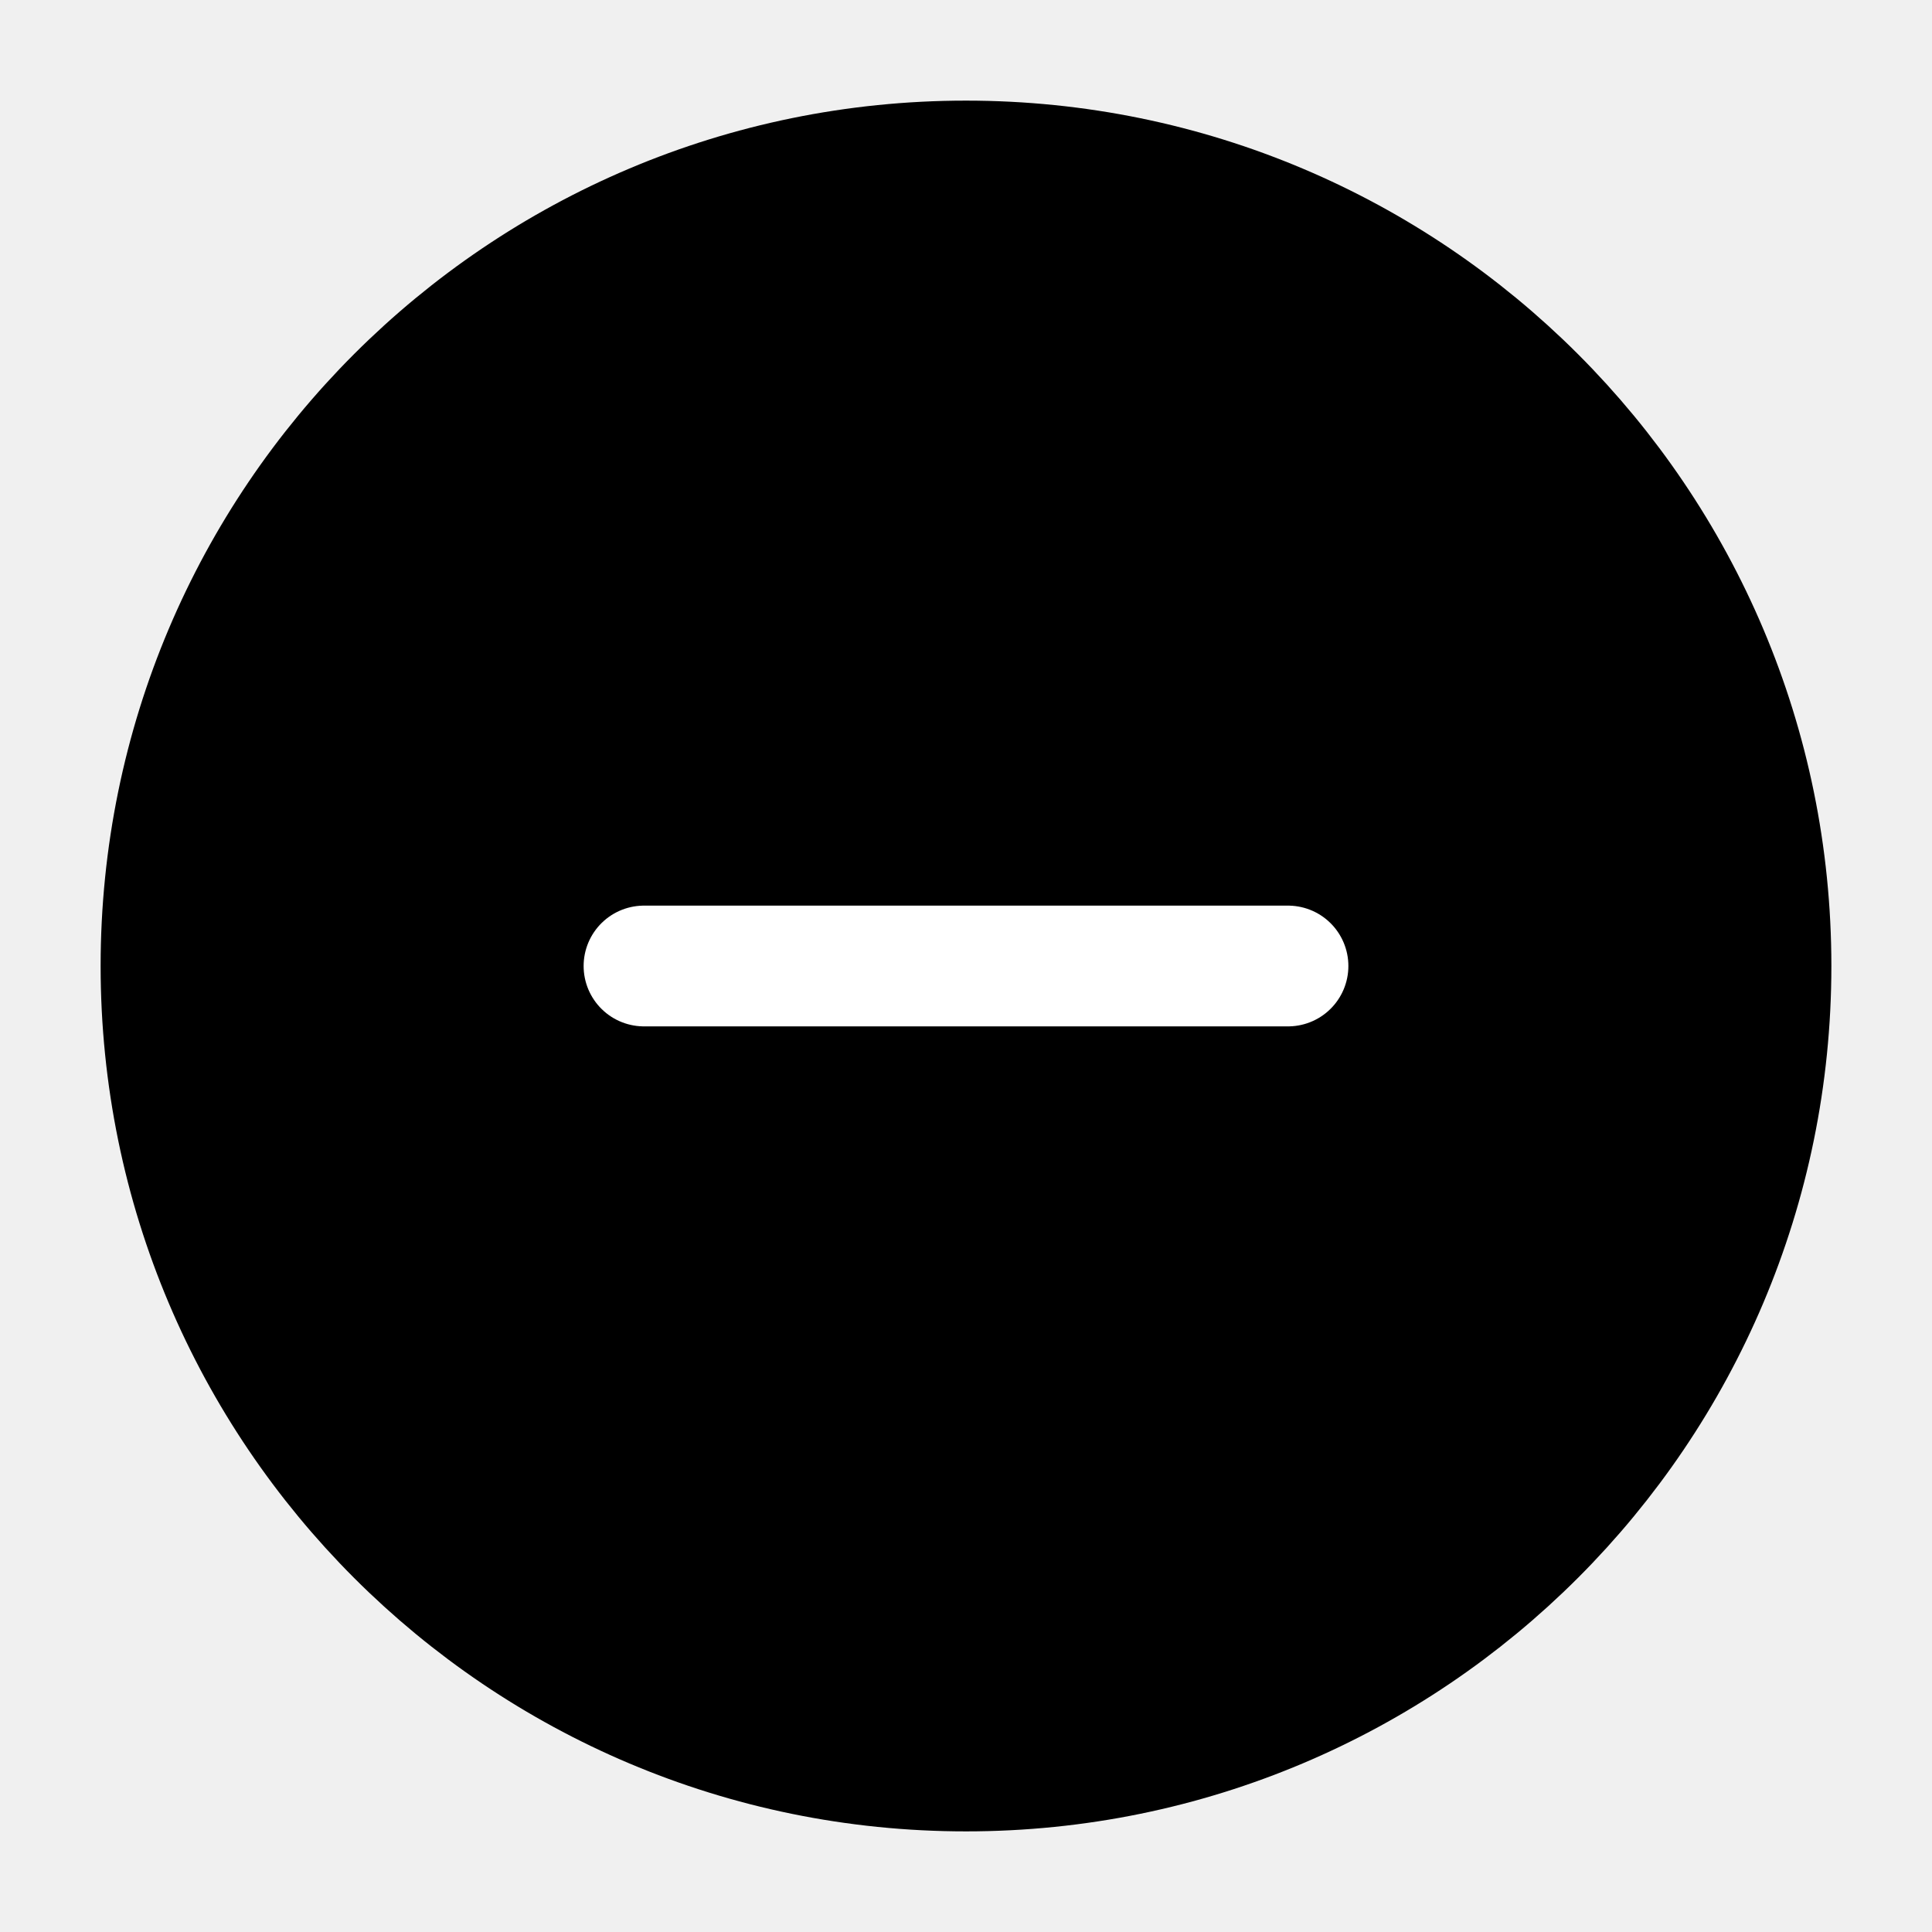
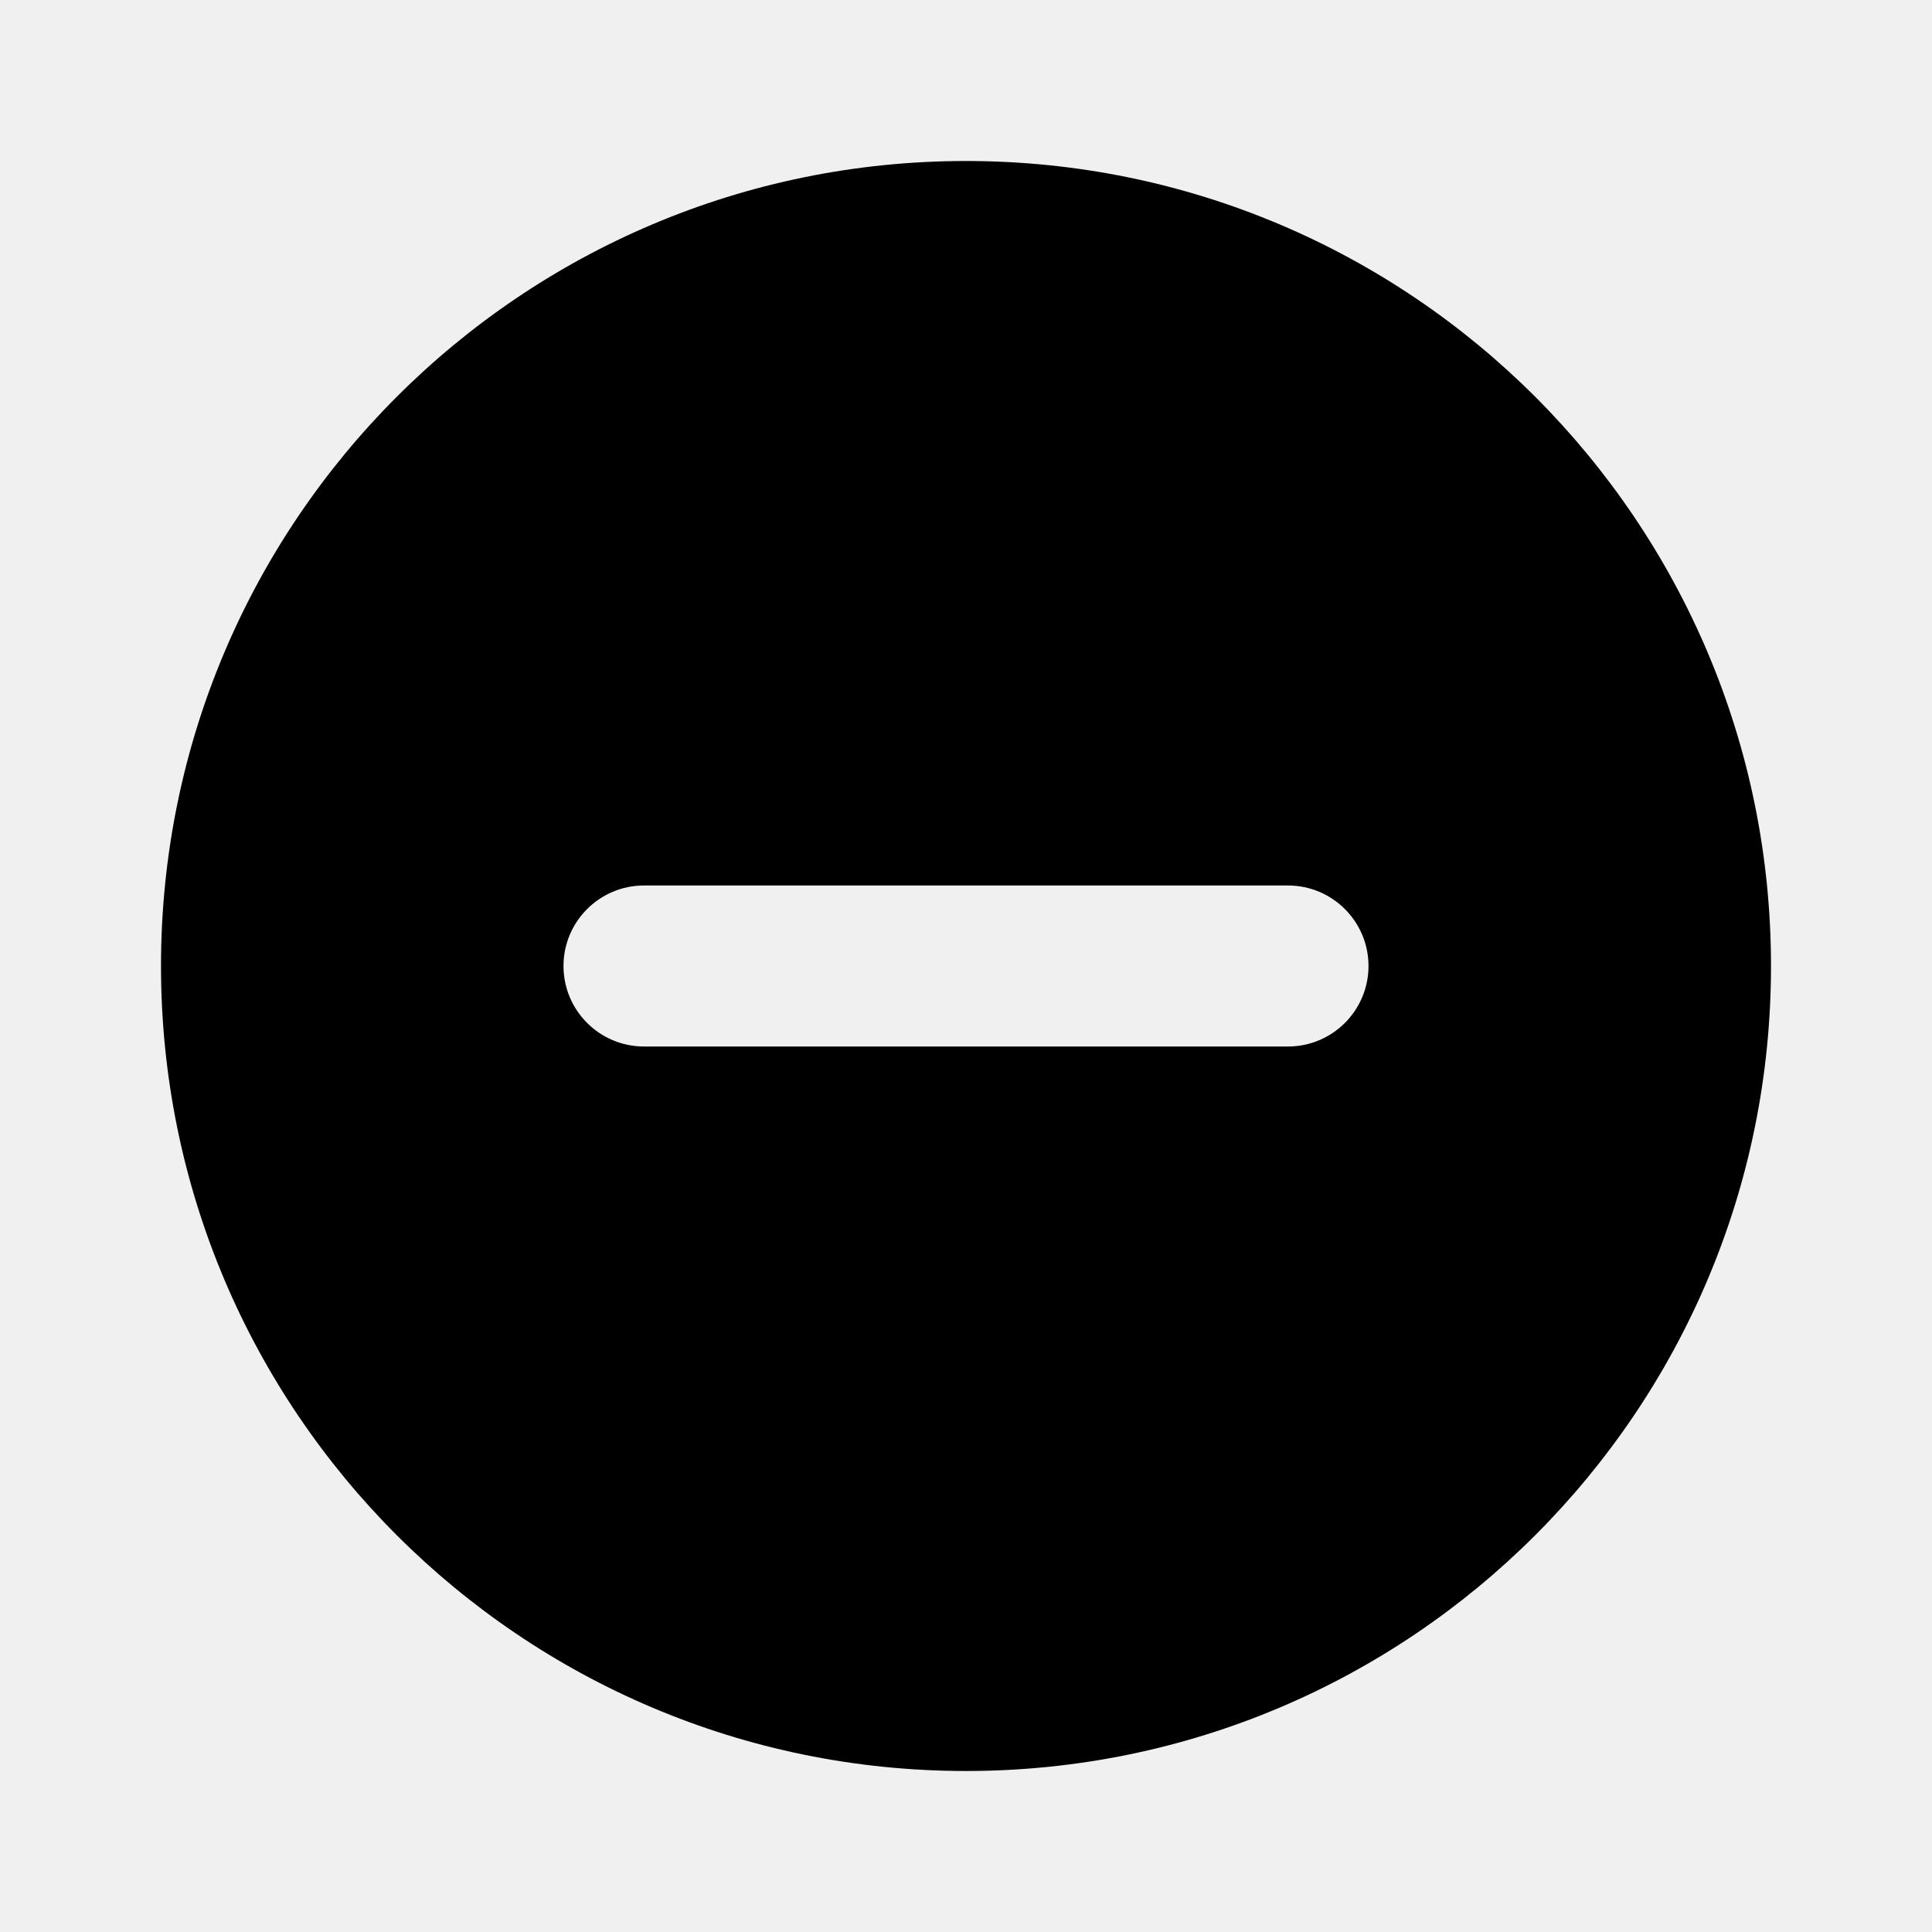
<svg xmlns="http://www.w3.org/2000/svg" width="24" height="24" viewBox="0 0 24 24" fill="none">
-   <path d="M12 22C17.523 22 22 17.523 22 12C22 6.477 17.523 2 12 2C6.477 2 2 6.477 2 12C2 17.523 6.477 22 12 22Z" fill="black" stroke="black" stroke-width="1.5" stroke-miterlimit="10" />
-   <path d="M8 12H16" stroke="white" stroke-width="1.5" stroke-miterlimit="10" stroke-linecap="round" />
+   <path fill-rule="evenodd" clip-rule="evenodd" d="M22 12C22 17.523 17.523 22 12 22C6.477 22 2 17.523 2 12C2 6.477 6.477 2 12 2C17.523 2 22 6.477 22 12ZM8 11C7.448 11 7 11.448 7 12C7 12.552 7.448 13 8 13H16C16.552 13 17 12.552 17 12C17 11.448 16.552 11 16 11H8Z" fill="black" />
</svg>
